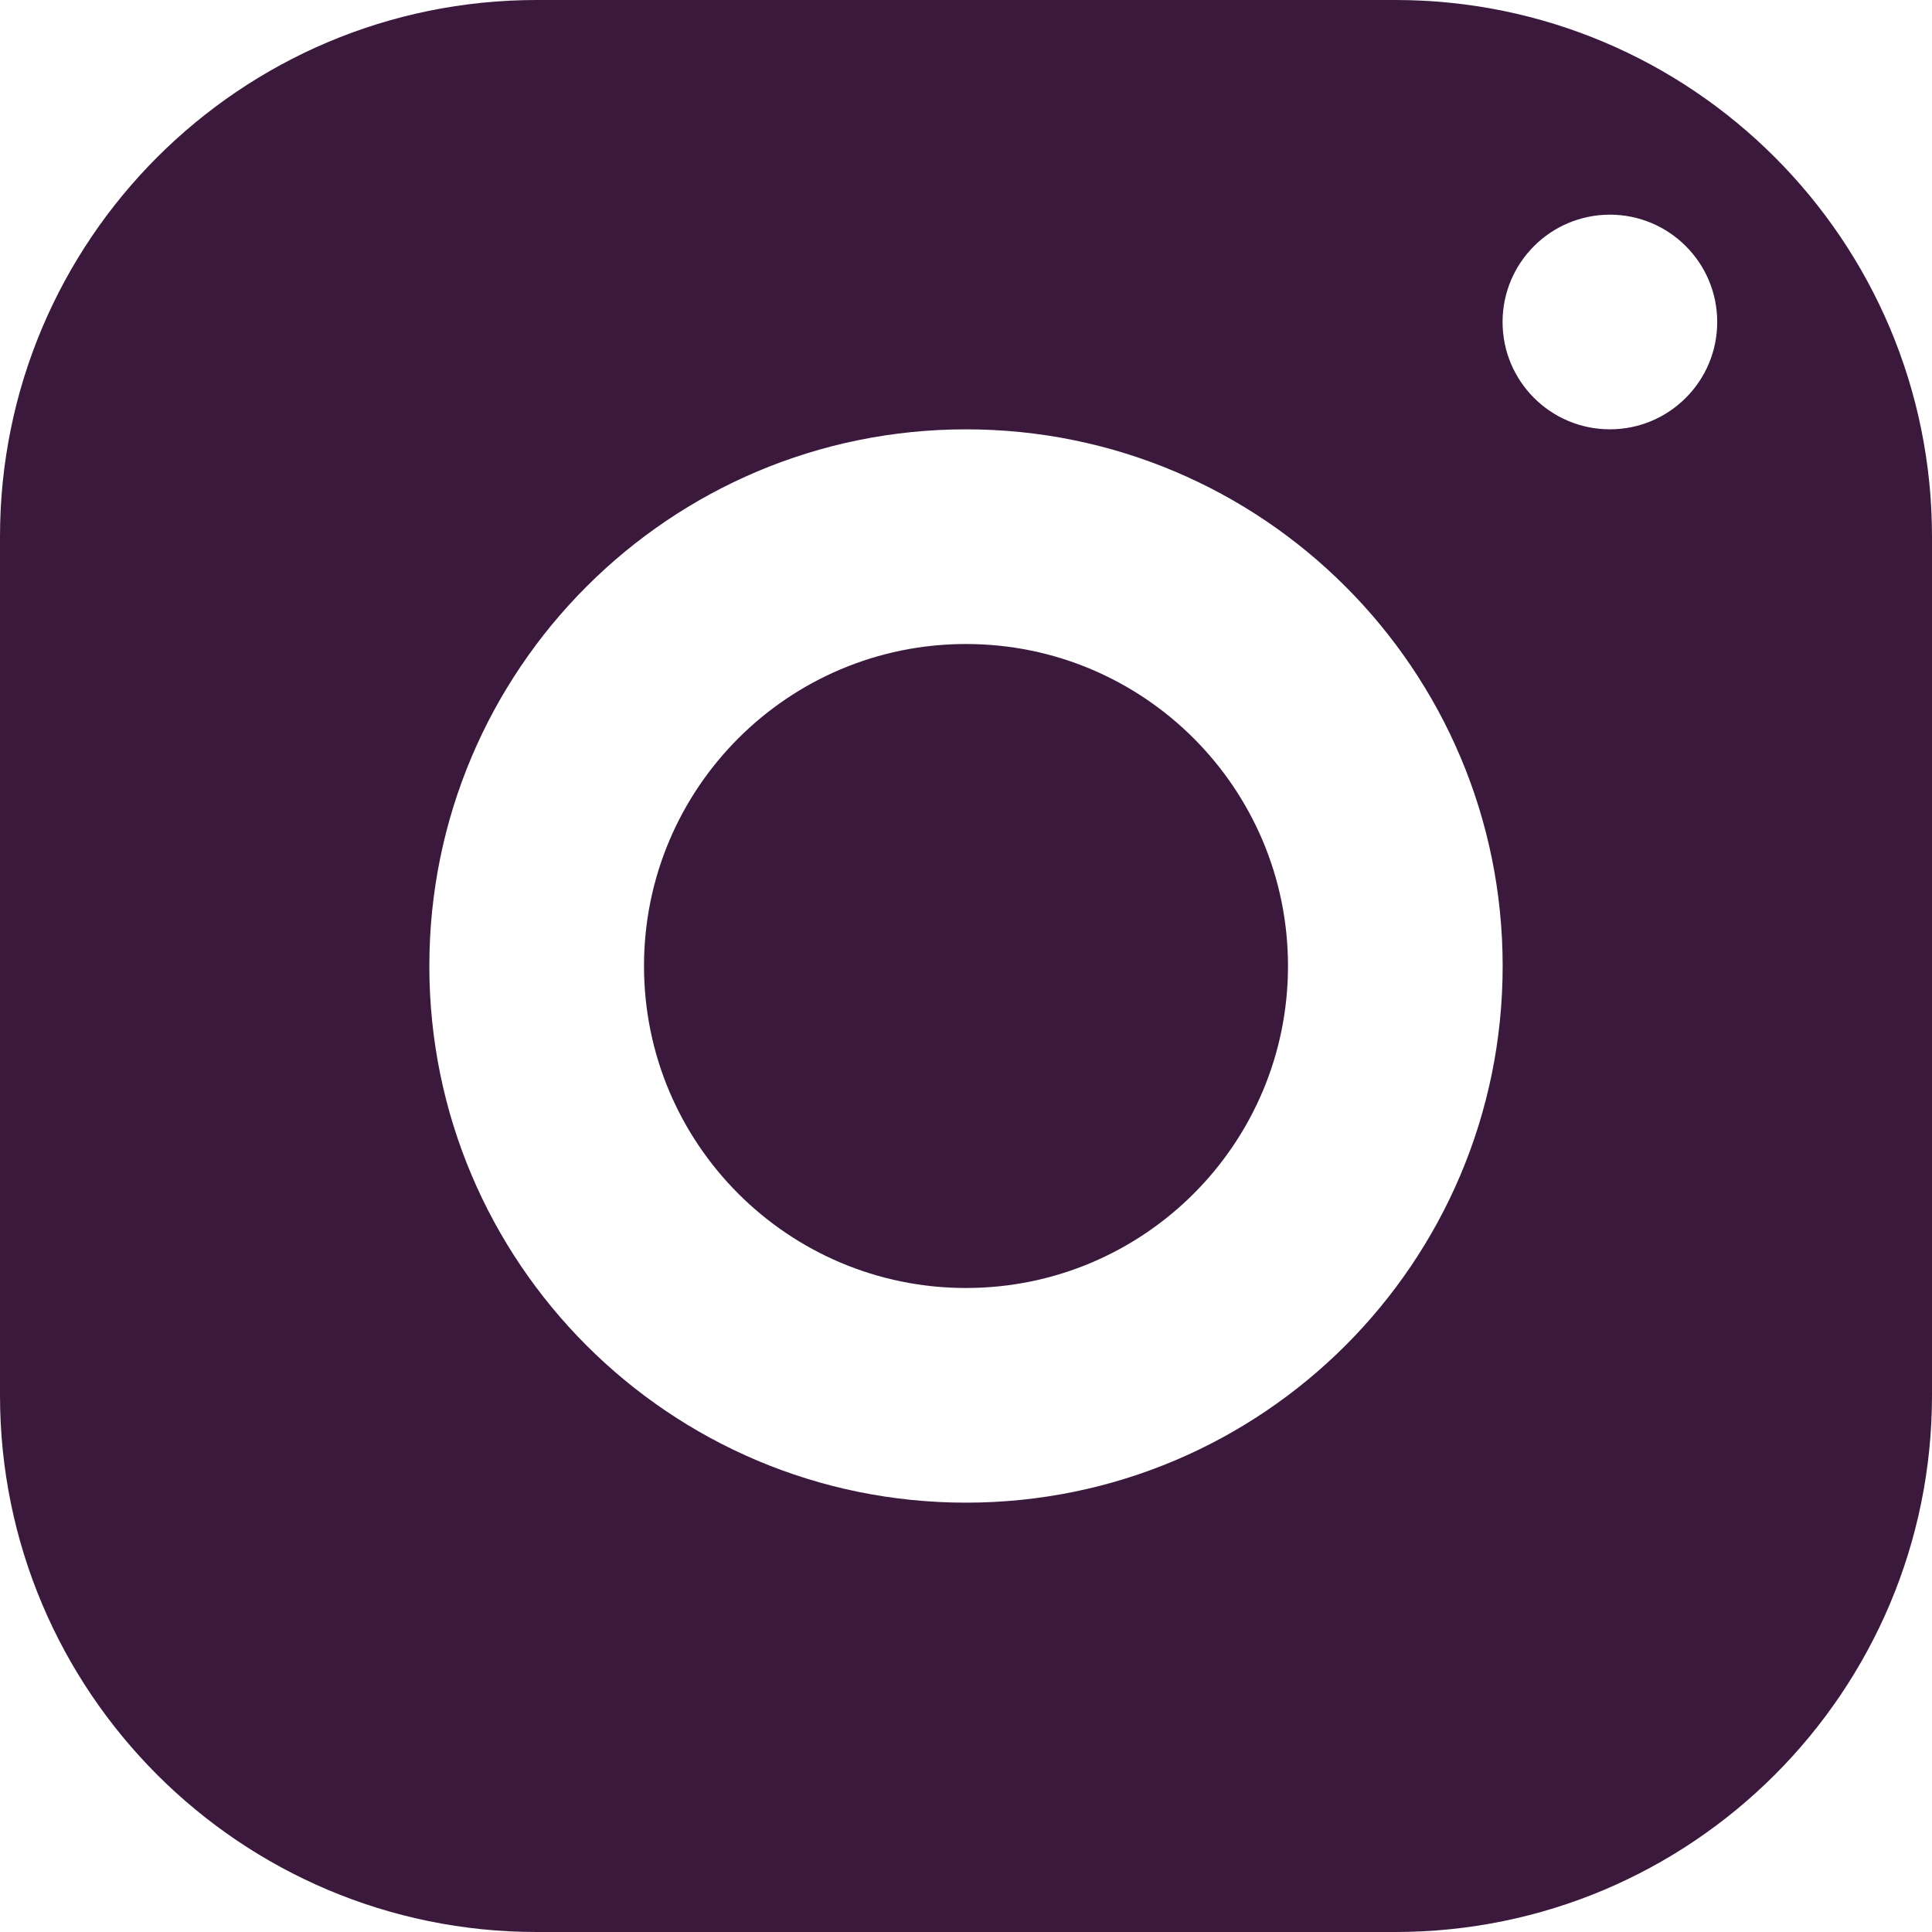
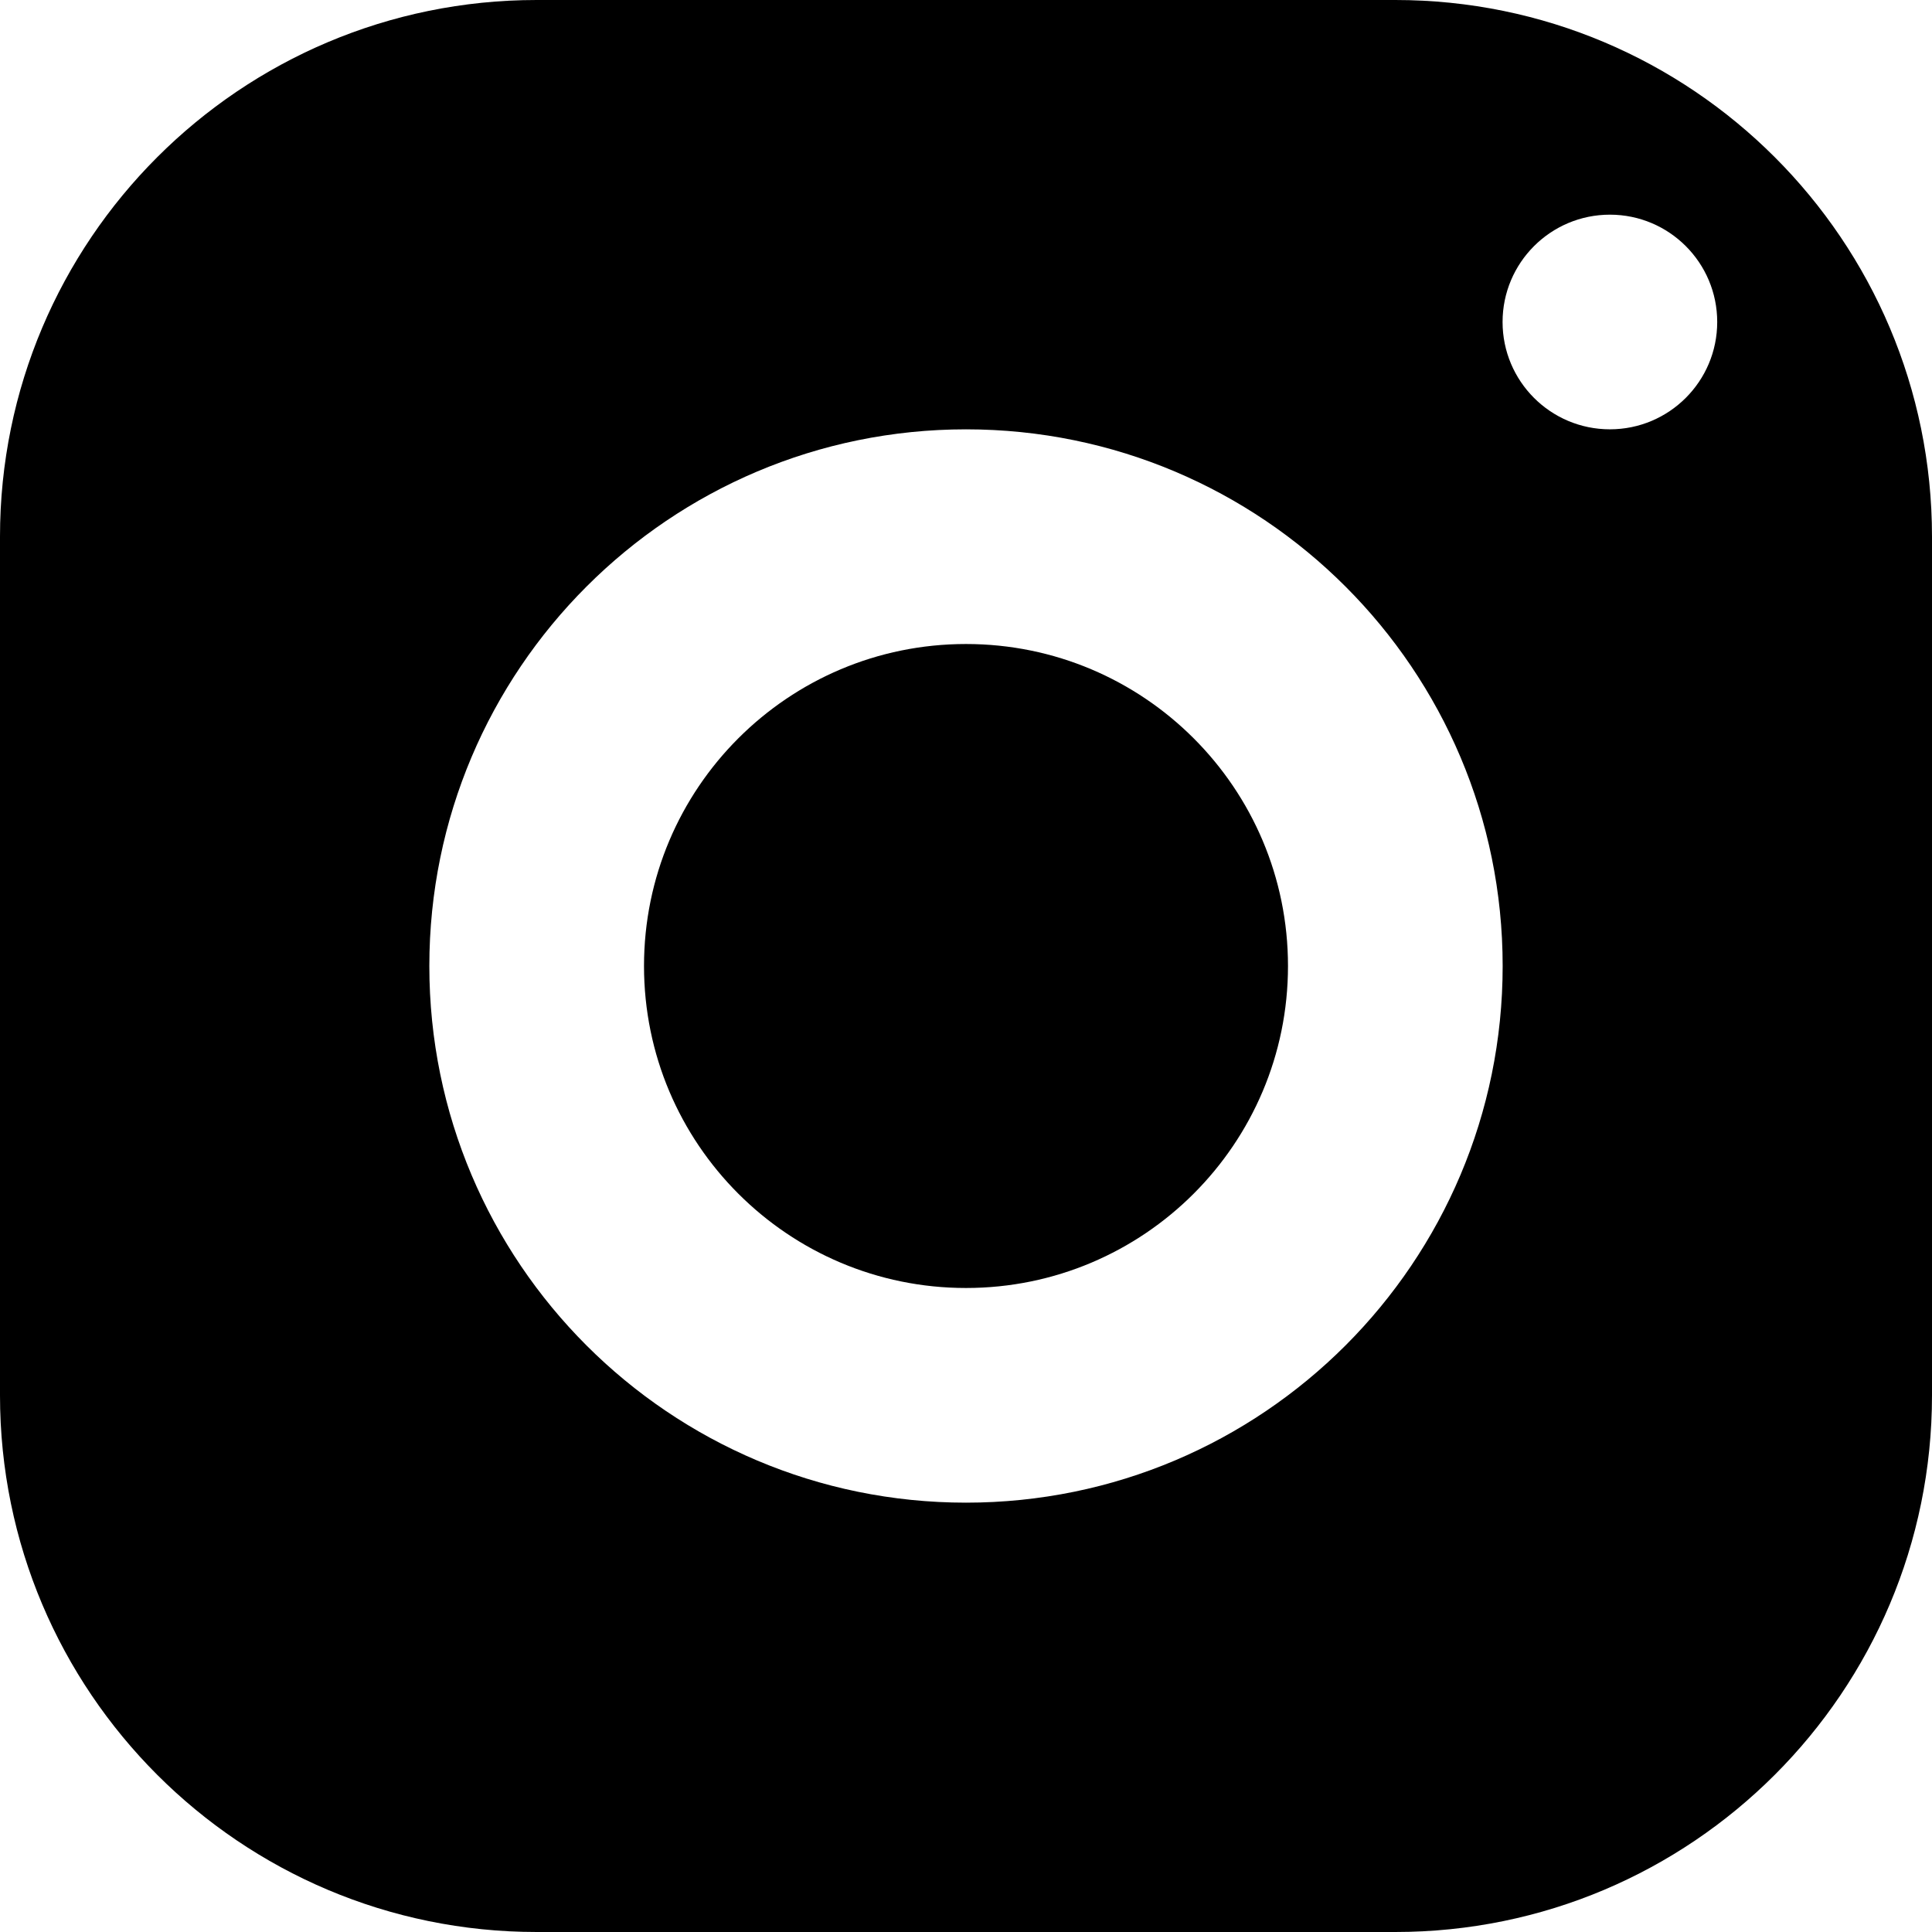
- <svg xmlns="http://www.w3.org/2000/svg" width="83.834" height="83.834" viewBox="0 0 83.834 83.834">
-   <path id="icons8-instagram" d="M26.287,3A23.29,23.29,0,0,0,3,26.287V63.547A23.29,23.29,0,0,0,26.287,86.834H63.547A23.29,23.29,0,0,0,86.834,63.547V26.287A23.29,23.29,0,0,0,63.547,3Zm46.574,9.315A4.657,4.657,0,1,1,68.2,16.972,4.659,4.659,0,0,1,72.862,12.315ZM44.917,21.63A23.287,23.287,0,1,1,21.63,44.917,23.29,23.29,0,0,1,44.917,21.63Zm0,9.315A13.972,13.972,0,1,0,58.889,44.917,13.972,13.972,0,0,0,44.917,30.945Z" transform="translate(-3 -3)" fill="#3b193d" />
+ <svg xmlns="http://www.w3.org/2000/svg" viewBox="0 0 83.834 83.834">
+   <path id="icons8-instagram" d="M26.287,3A23.29,23.29,0,0,0,3,26.287V63.547A23.29,23.29,0,0,0,26.287,86.834H63.547A23.29,23.29,0,0,0,86.834,63.547V26.287A23.29,23.29,0,0,0,63.547,3Zm46.574,9.315A4.657,4.657,0,1,1,68.2,16.972,4.659,4.659,0,0,1,72.862,12.315ZM44.917,21.63A23.287,23.287,0,1,1,21.63,44.917,23.29,23.29,0,0,1,44.917,21.63Zm0,9.315A13.972,13.972,0,1,0,58.889,44.917,13.972,13.972,0,0,0,44.917,30.945Z" transform="translate(-3 -3)" fill="currentColor" />
</svg>
